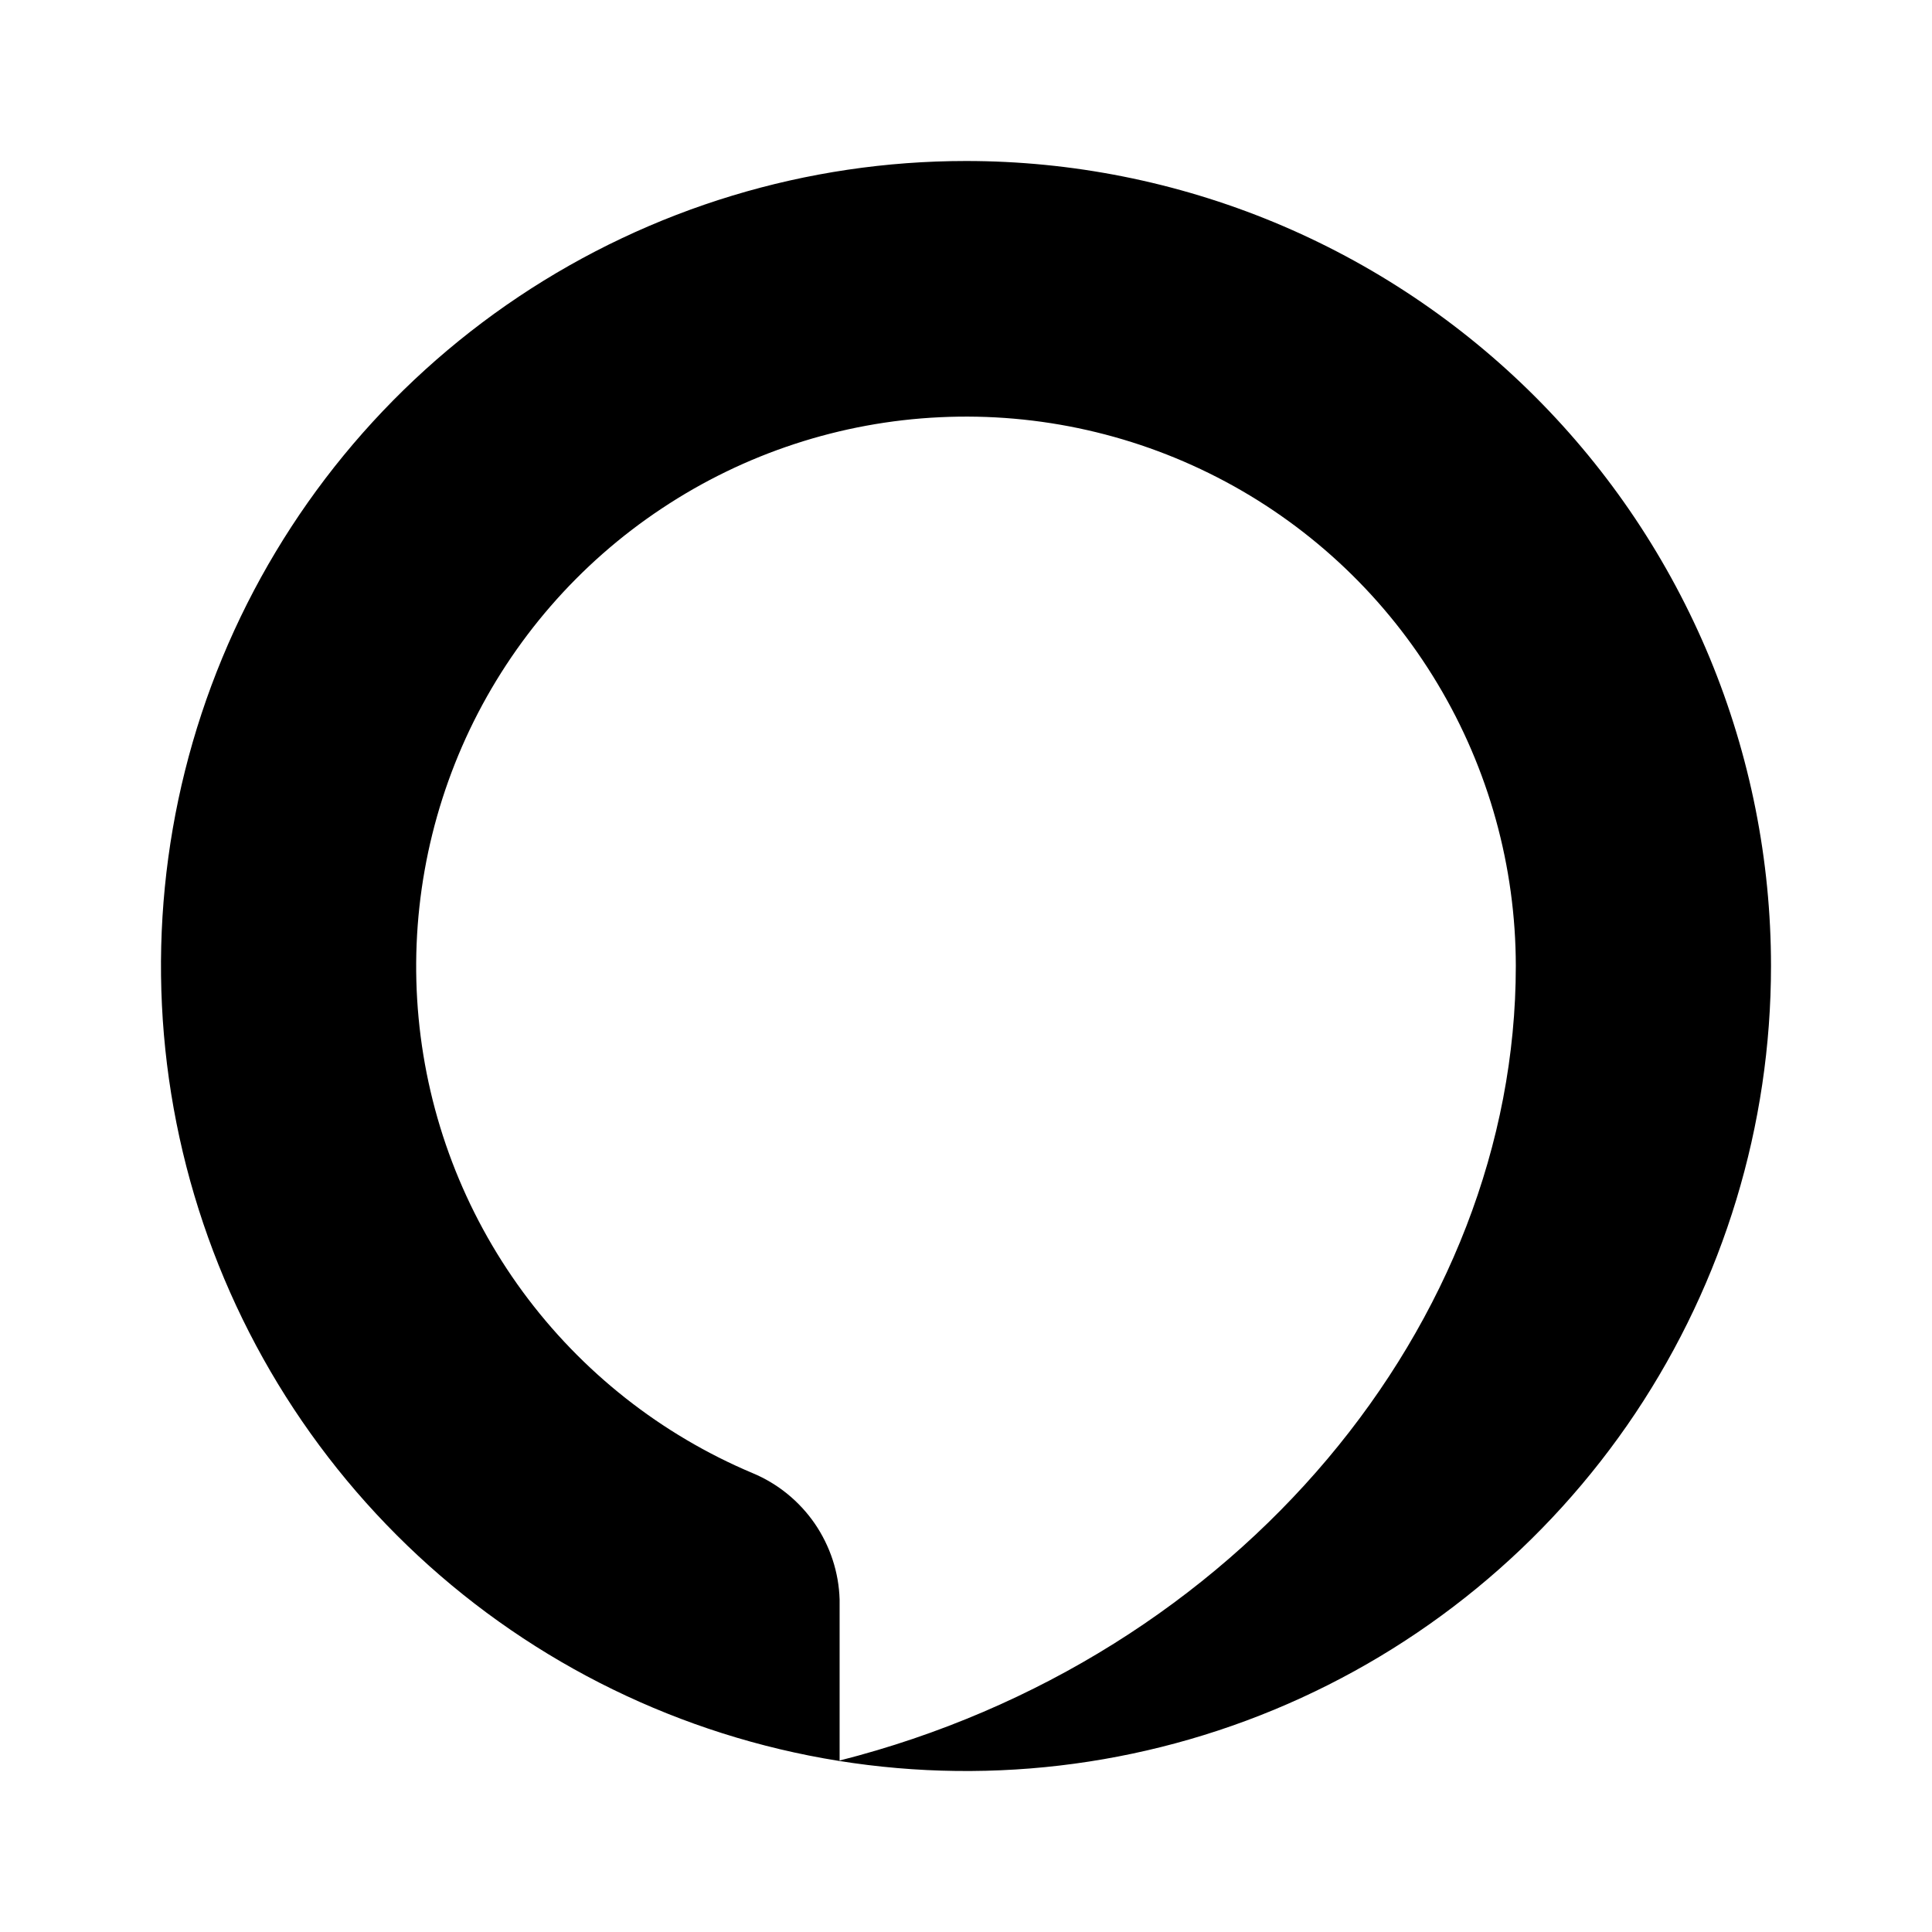
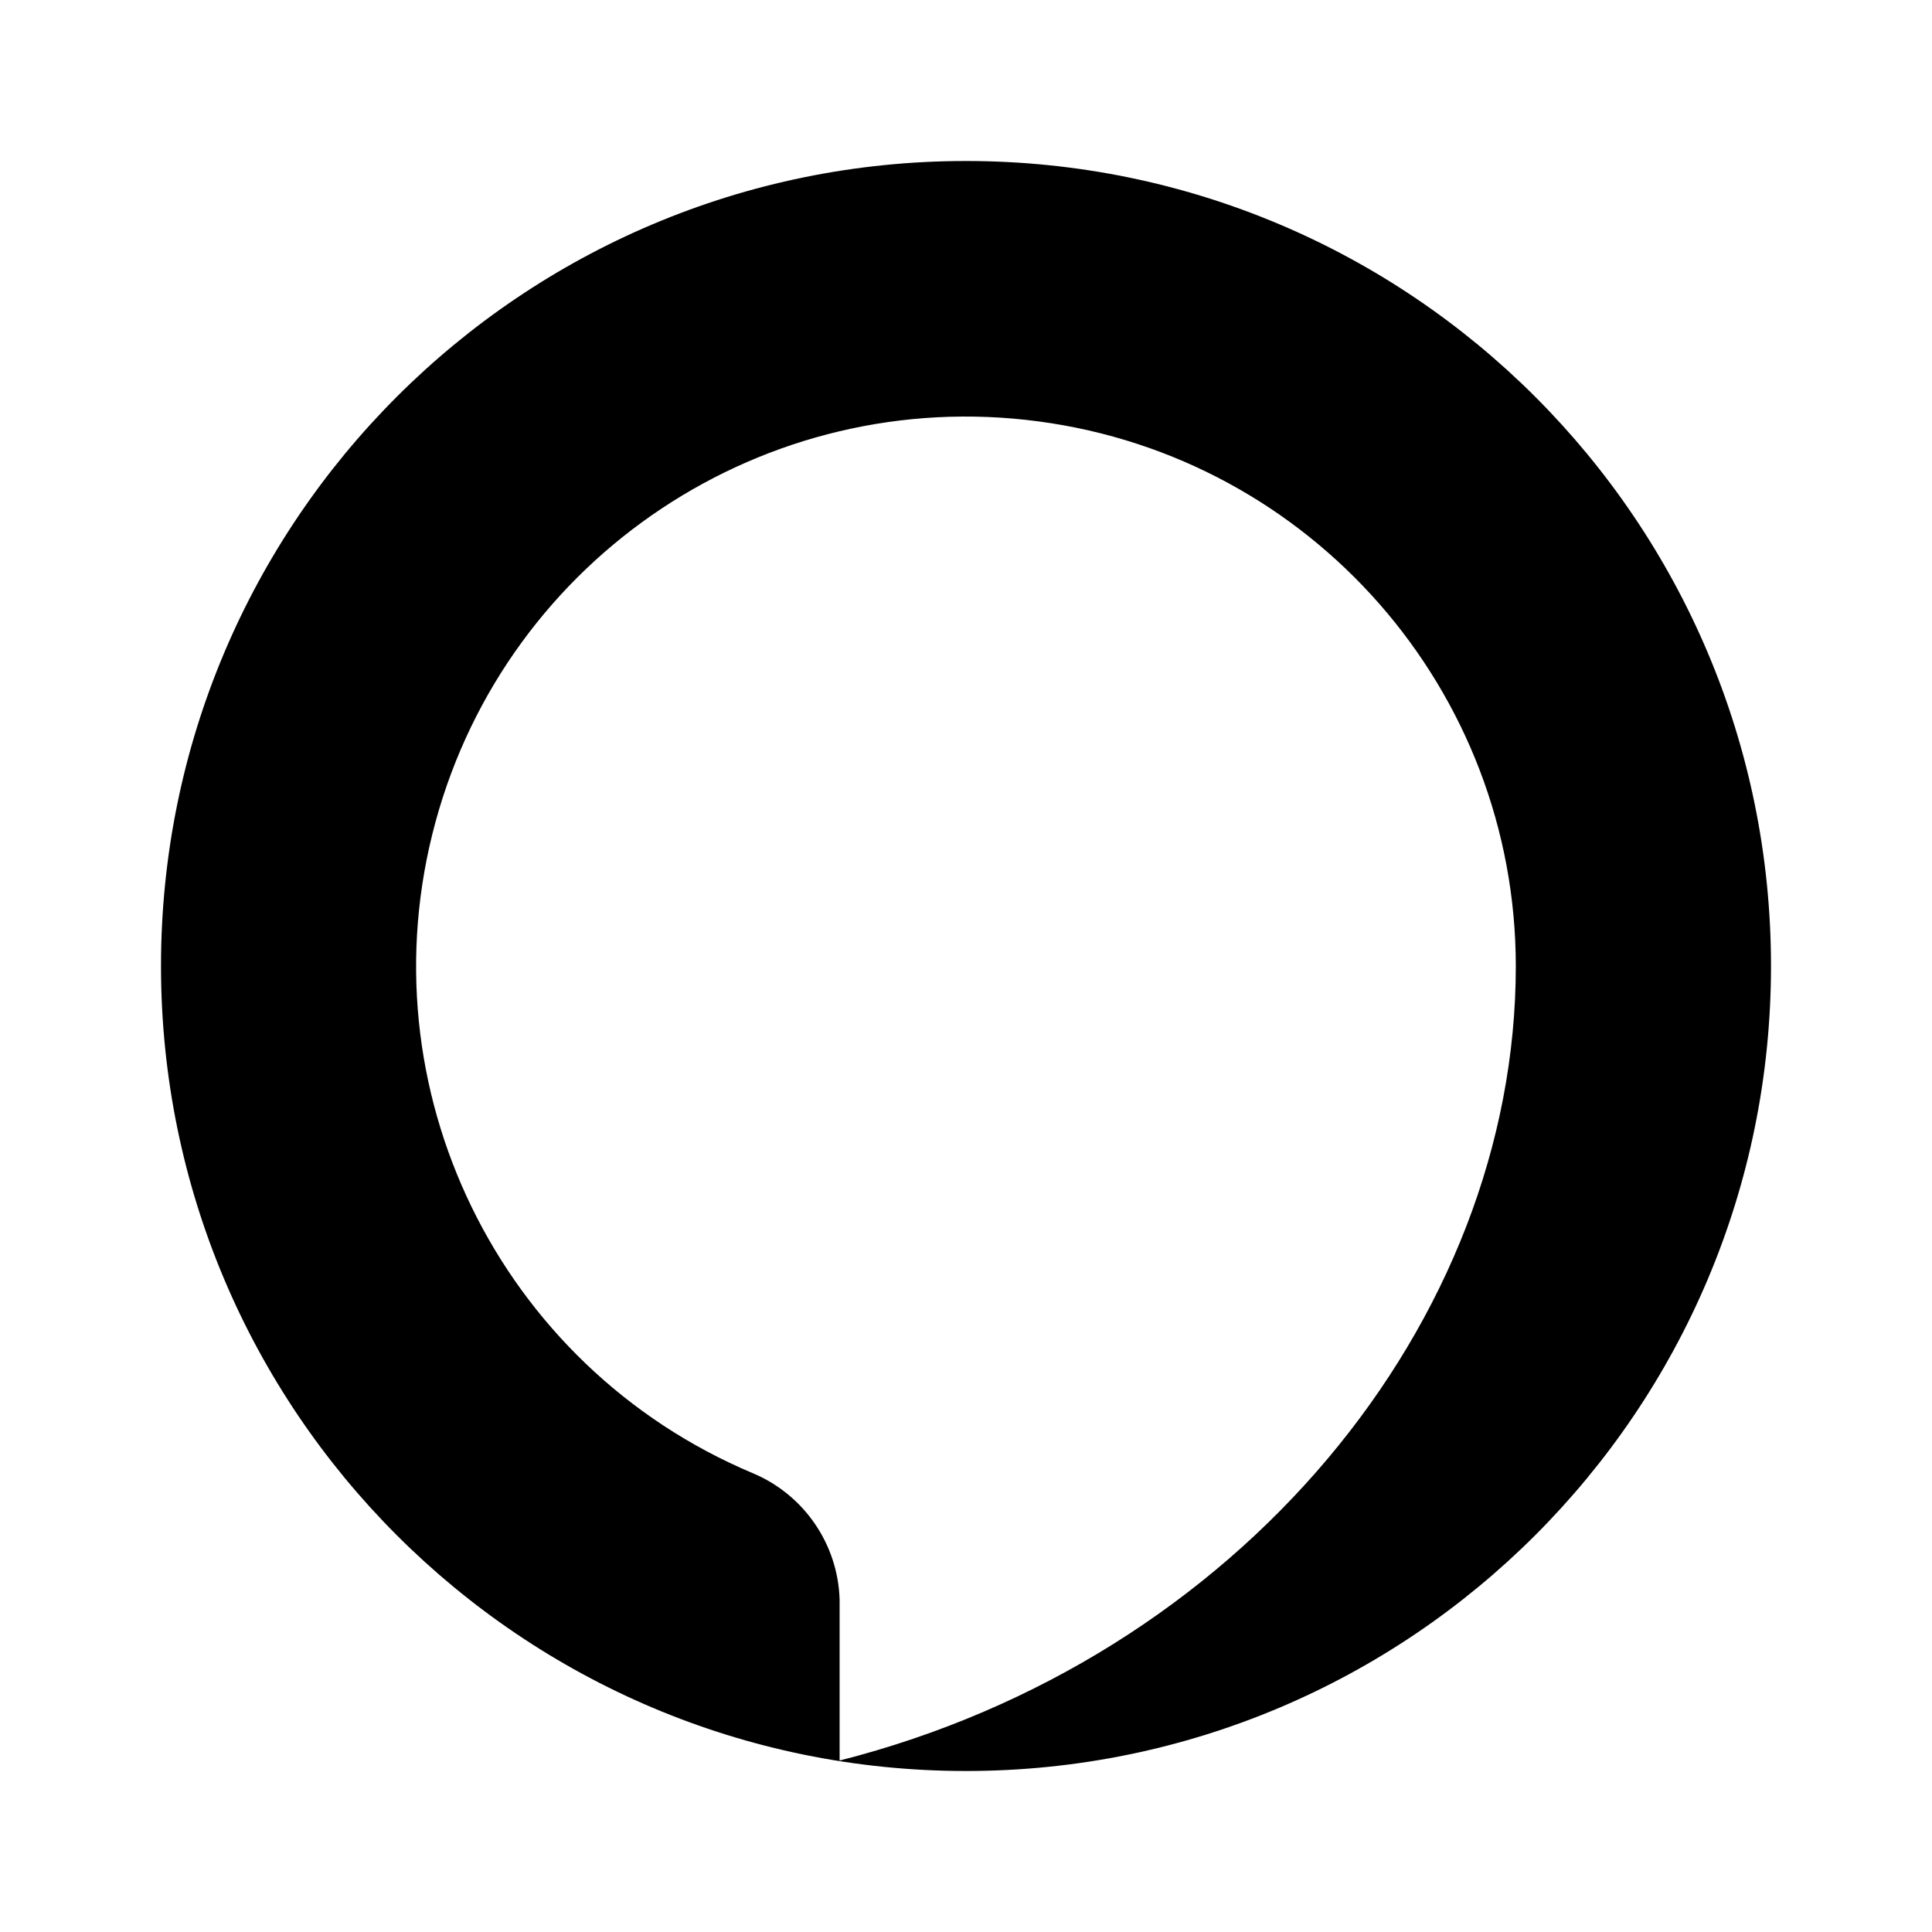
<svg xmlns="http://www.w3.org/2000/svg" width="24" height="24" viewBox="0 0 24 24">
-   <path d="M12 2C10.022 2 8.089 2.586 6.444 3.685C4.8 4.784 3.518 6.346 2.761 8.173C2.004 10 1.806 12.011 2.192 13.951C2.578 15.891 3.53 17.672 4.929 19.071C6.327 20.47 8.109 21.422 10.049 21.808C11.989 22.194 14 21.996 15.827 21.239C17.654 20.482 19.216 19.2 20.315 17.556C21.413 15.911 22 13.978 22 12C22 10.687 21.741 9.386 21.239 8.173C20.736 6.96 20 5.858 19.071 4.929C18.142 4 17.04 3.264 15.827 2.761C14.614 2.259 13.313 2 12 2ZM10.43 21.87V19.87C10.42 19.532 10.312 19.205 10.121 18.926C9.929 18.648 9.662 18.43 9.35 18.3C8.212 17.821 7.225 17.042 6.494 16.047C5.763 15.051 5.316 13.876 5.2 12.646C5.084 11.417 5.304 10.179 5.835 9.064C6.367 7.95 7.191 7 8.22 6.317C9.248 5.633 10.443 5.241 11.676 5.183C12.91 5.124 14.136 5.401 15.225 5.984C16.314 6.567 17.224 7.435 17.858 8.494C18.493 9.553 18.829 10.765 18.83 12C18.83 16.43 15.39 20.61 10.43 21.87Z" />
+   <path d="M12 2a10 10 0 1 0 0 20 10 10 0 0 0 0-20zm-1.57 19.87v-2a1.76 1.76 0 0 0-1.08-1.57 6.83 6.83 0 1 1 9.48-6.3c0 4.43-3.44 8.61-8.4 9.87z" />
</svg>
